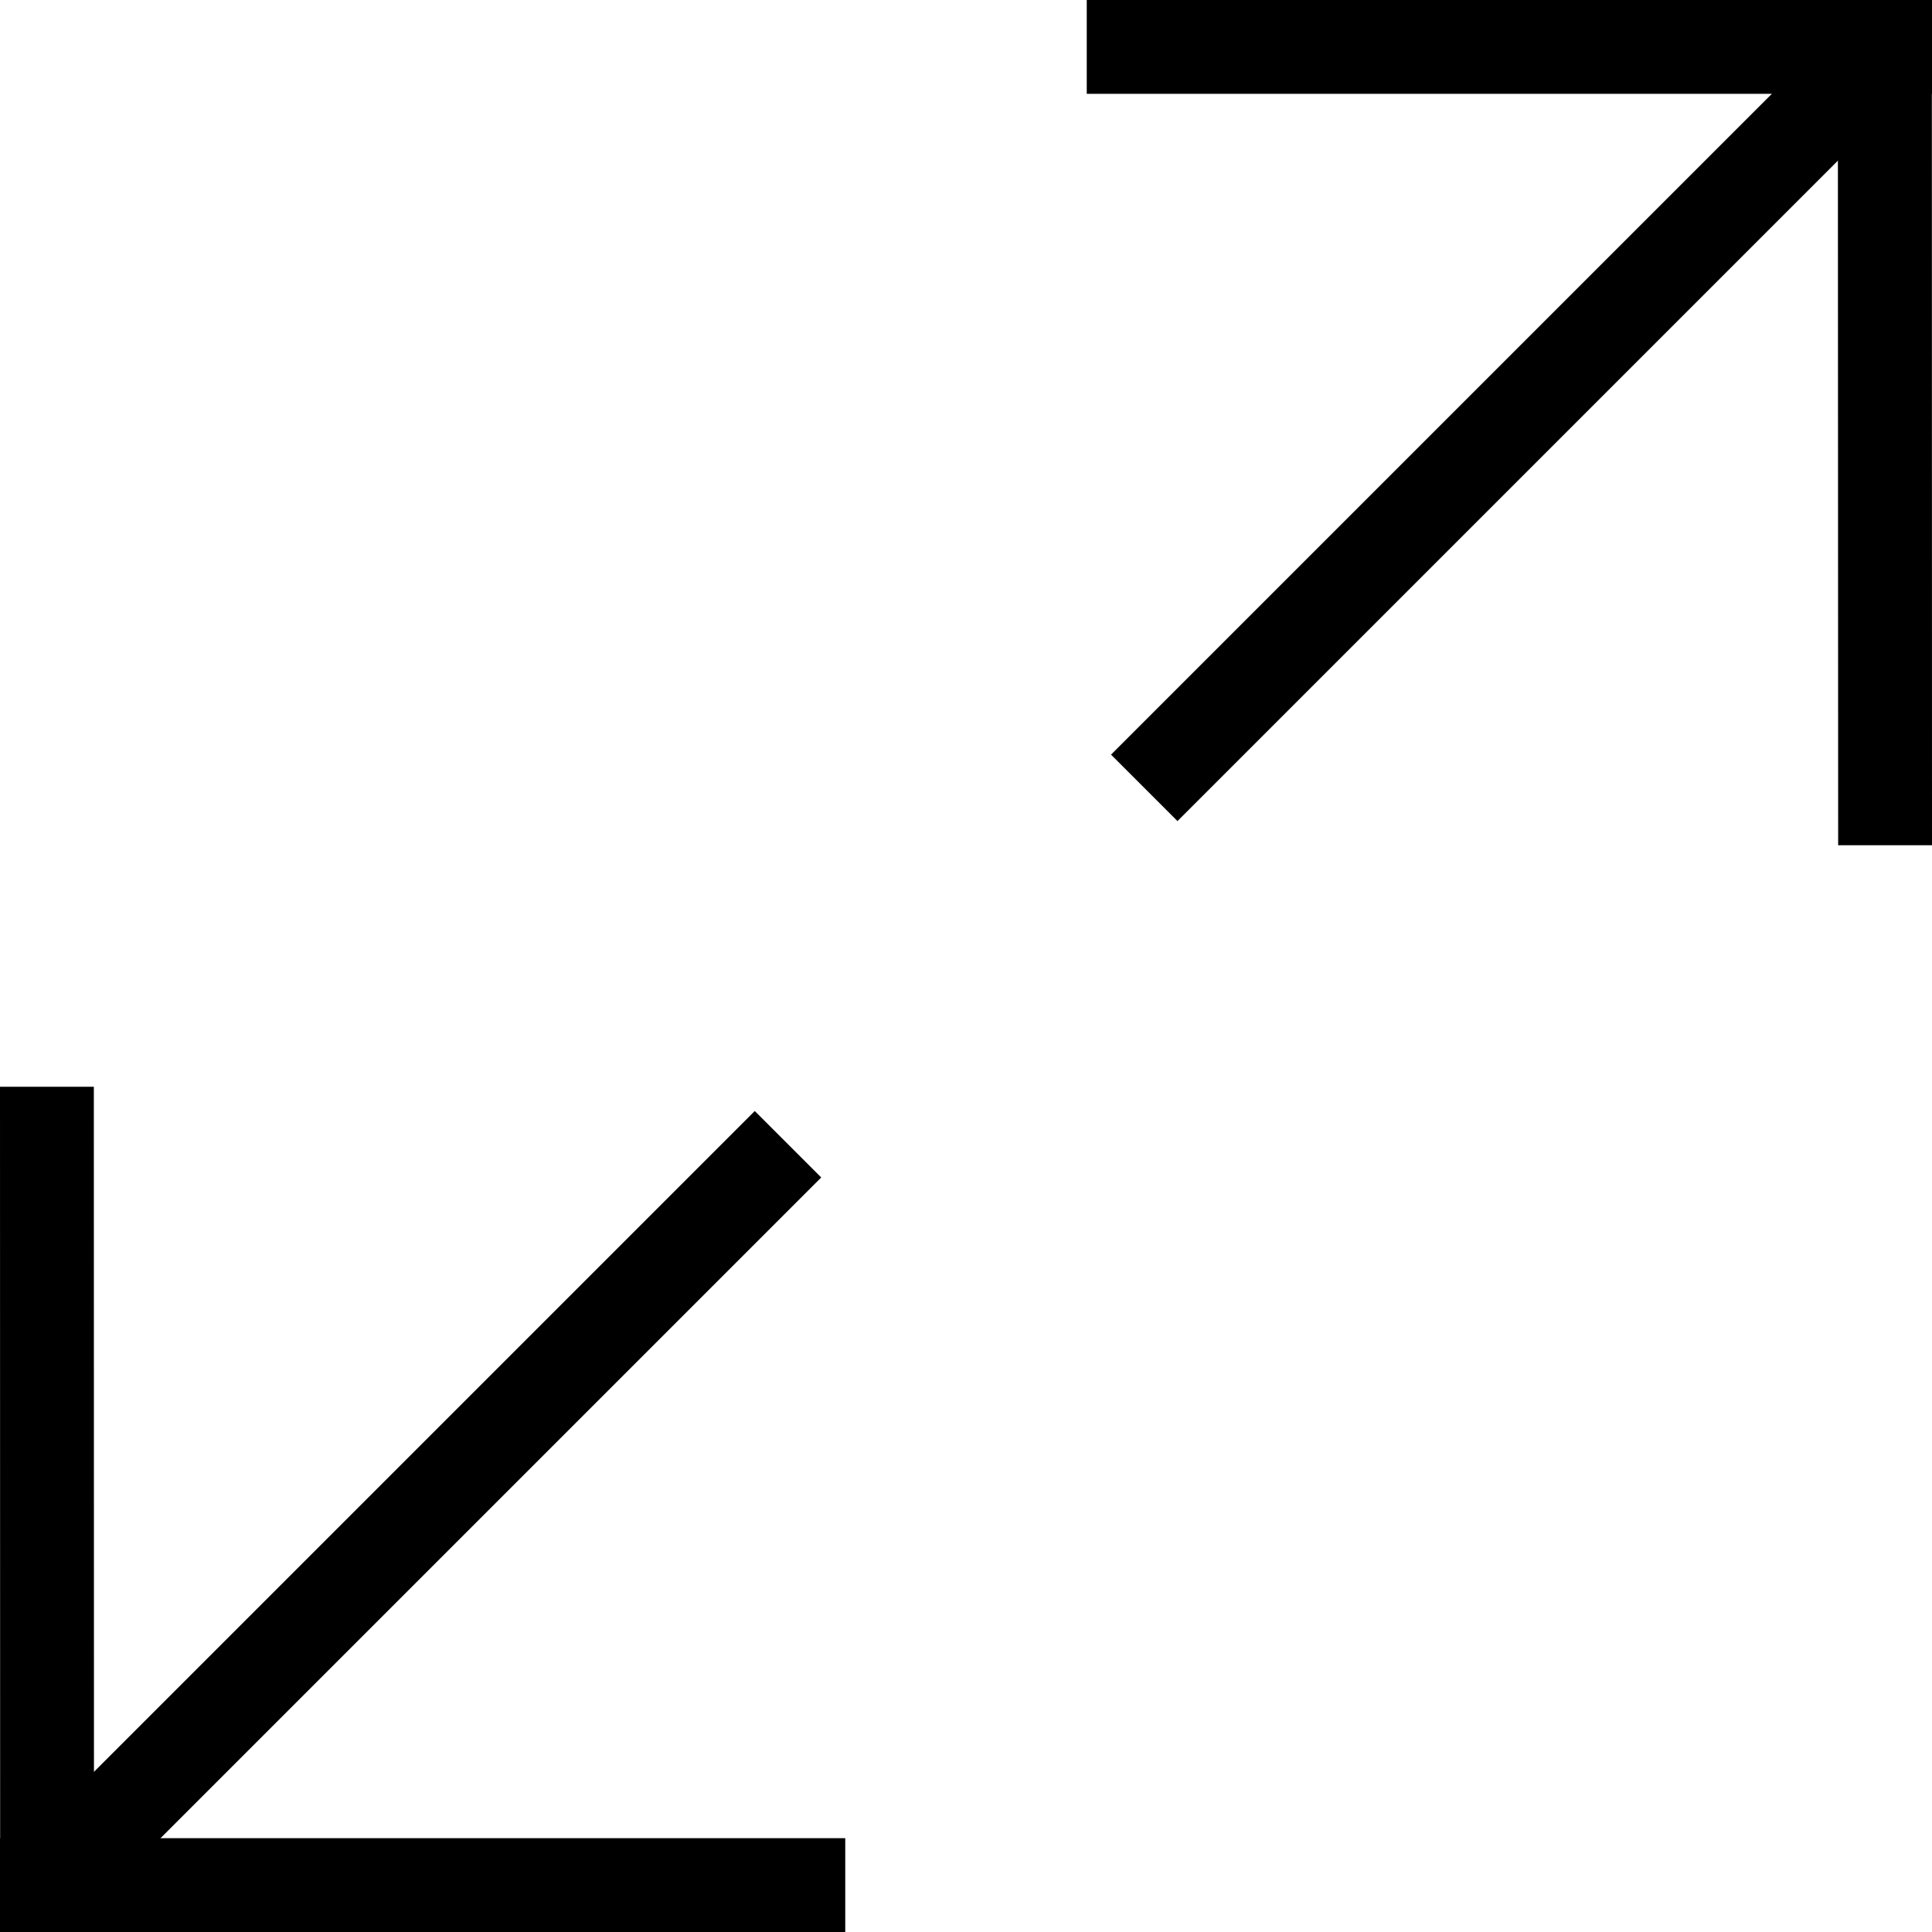
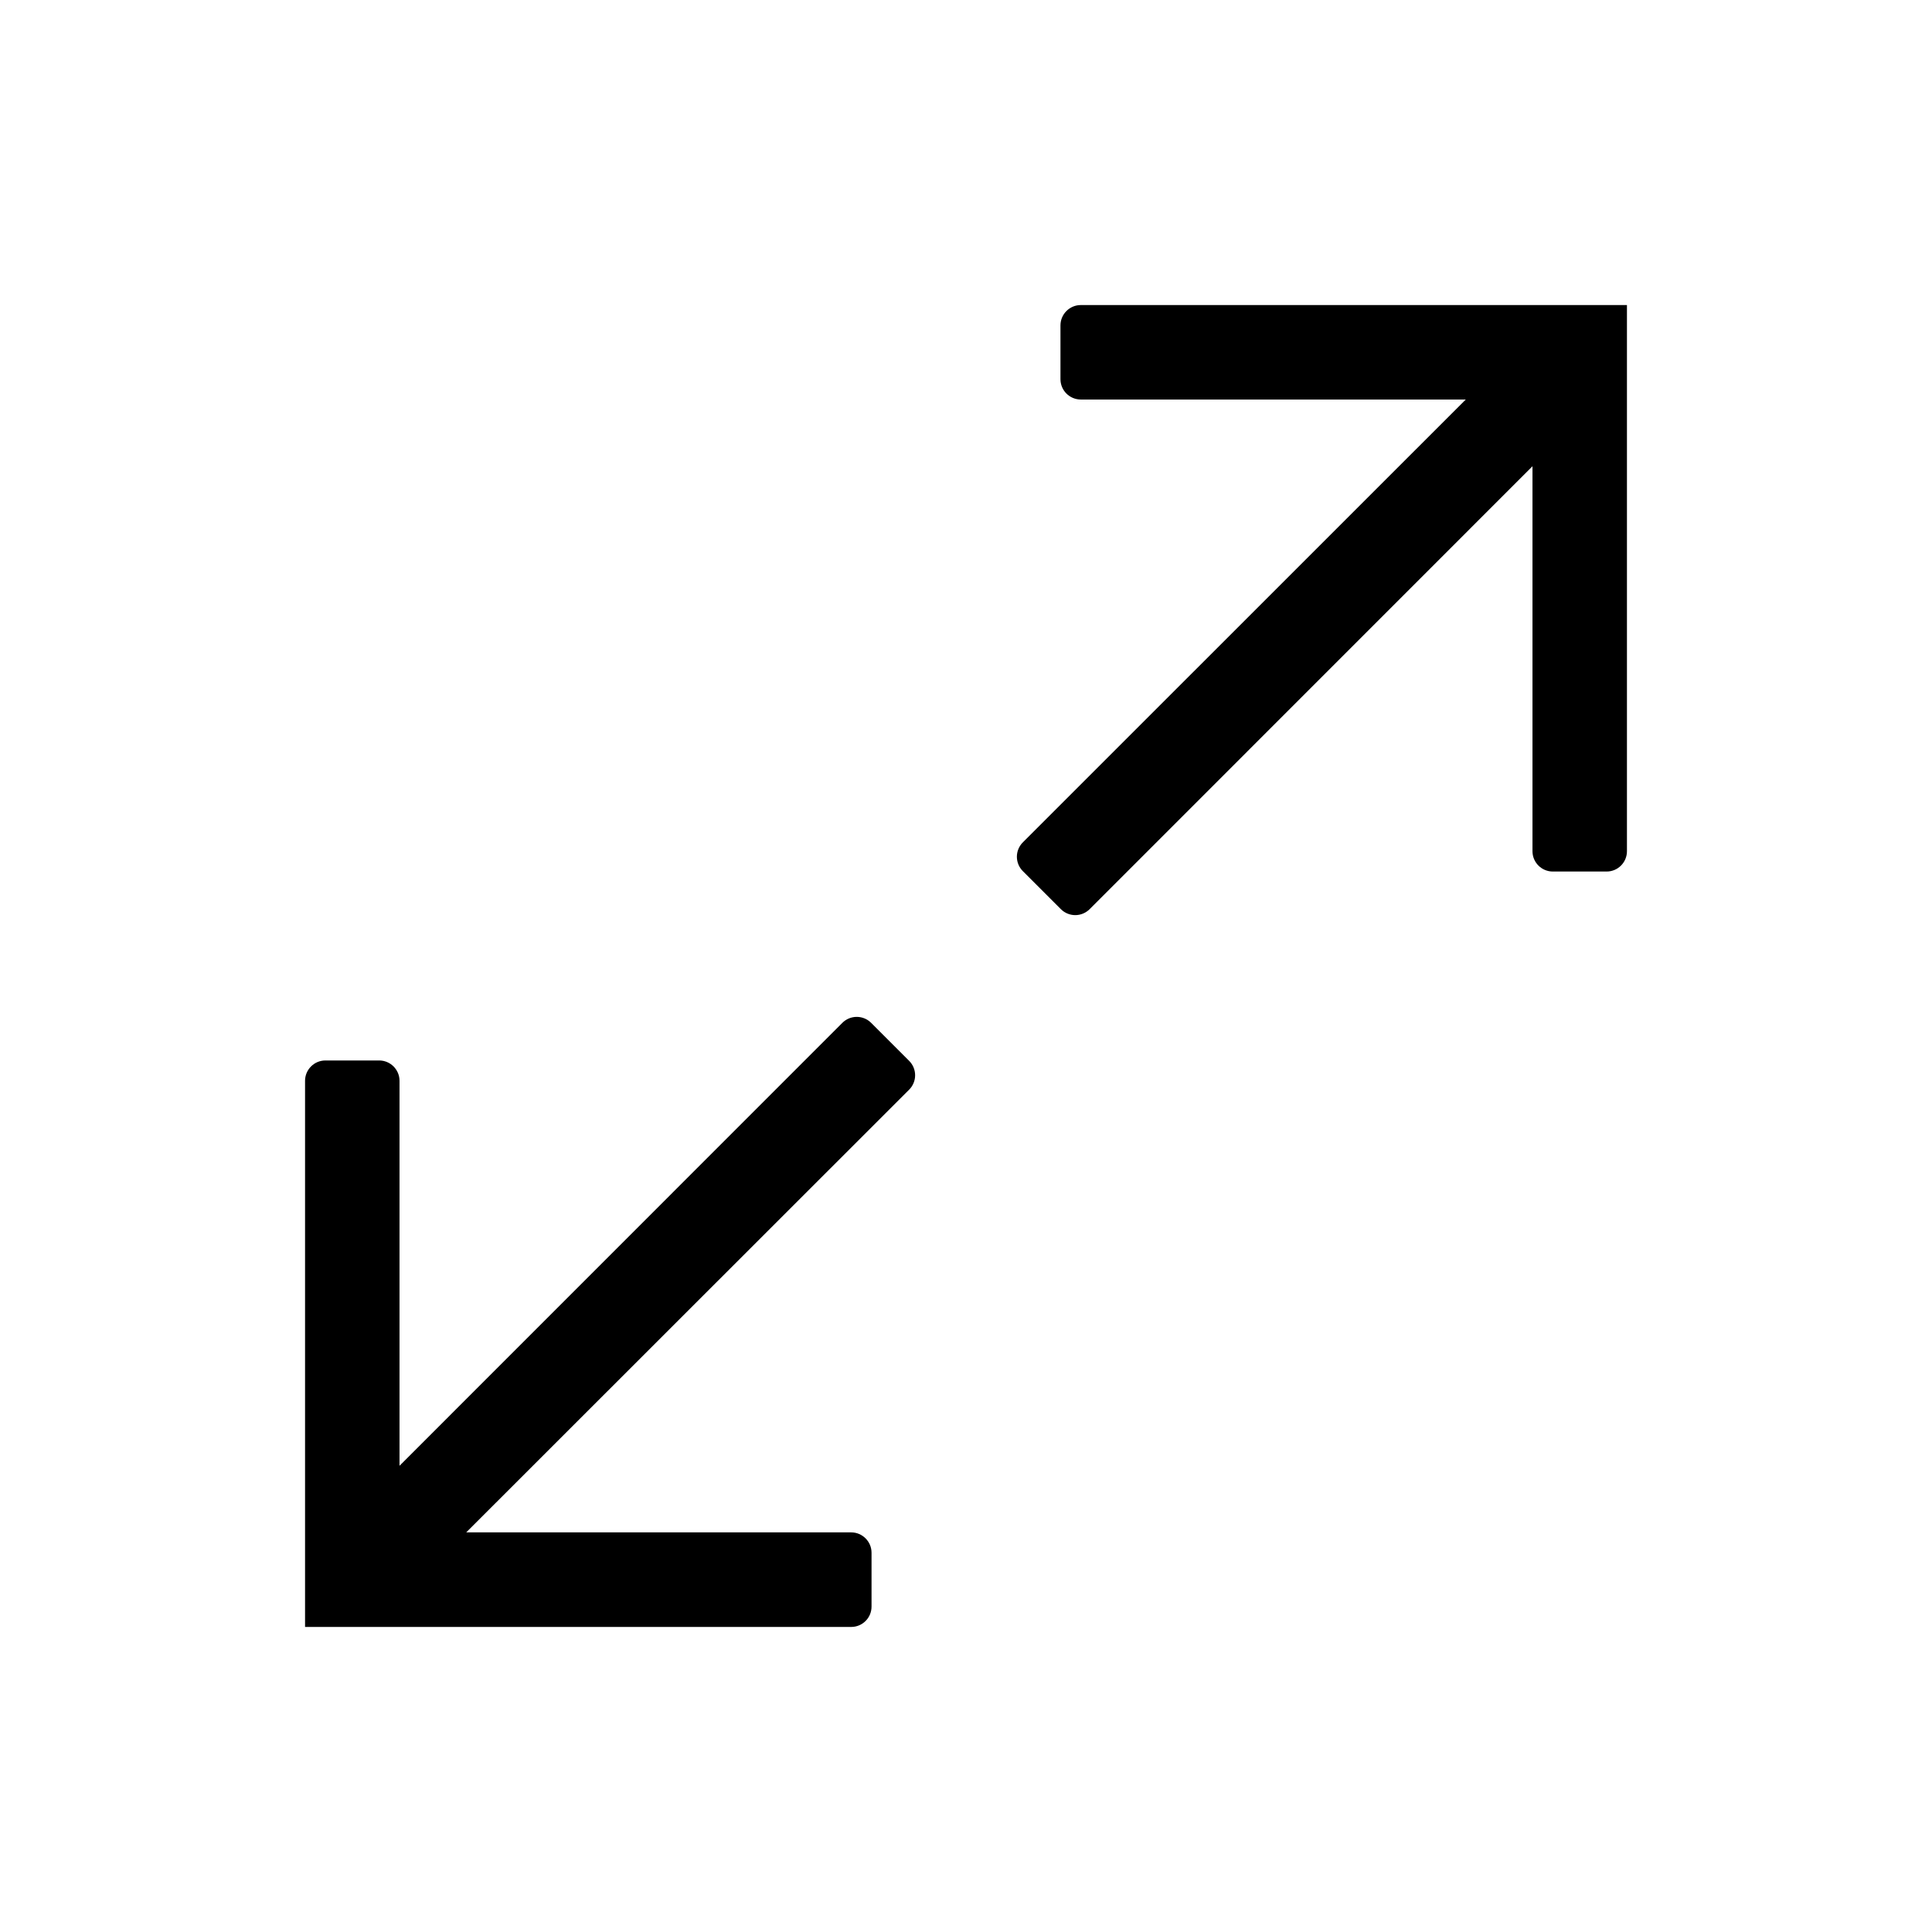
- <svg xmlns="http://www.w3.org/2000/svg" width="14" height="14" viewBox="0 0 14 14">
-   <g fill-rule="evenodd">
-     <path d="M2.722 7.194L3.403 7.194 3.403 14.681 2.722 14.681z" transform="rotate(-135 3.063 10.938)" />
-     <path d="M14 0v.68h-.001L14 6.125h-.68L13.318.68H7.875V0H14z" />
-     <path d="M10.597 -0.681L11.278 -0.681 11.278 6.806 10.597 6.806z" transform="rotate(-135 10.938 3.062)" />
-     <path d="M0 14v-.68h.001L0 7.875h.68l.001 5.445h5.444V14H0z" />
-   </g>
+ <svg xmlns="http://www.w3.org/2000/svg" viewBox="0 0 19 19">
+   <path d="M15.071 8.371V4.585l-4.355 4.356a.2.2 0 0 1-.283 0l-.374-.374a.2.2 0 0 1 0-.283l4.356-4.355h-3.786a.2.2 0 0 1-.2-.2V3.2c0-.11.09-.2.2-.2H16v5.371a.2.2 0 0 1-.2.2h-.529a.2.2 0 0 1-.2-.2zm-6.5 6.9v.529a.2.2 0 0 1-.2.2H3v-5.371c0-.11.09-.2.2-.2h.529c.11 0 .2.09.2.2v3.786l4.355-4.356a.2.2 0 0 1 .283 0l.374.374a.2.2 0 0 1 0 .283L4.585 15.07h3.786c.11 0 .2.09.2.2z" fill="#000" fill-rule="nonzero" />
</svg>
